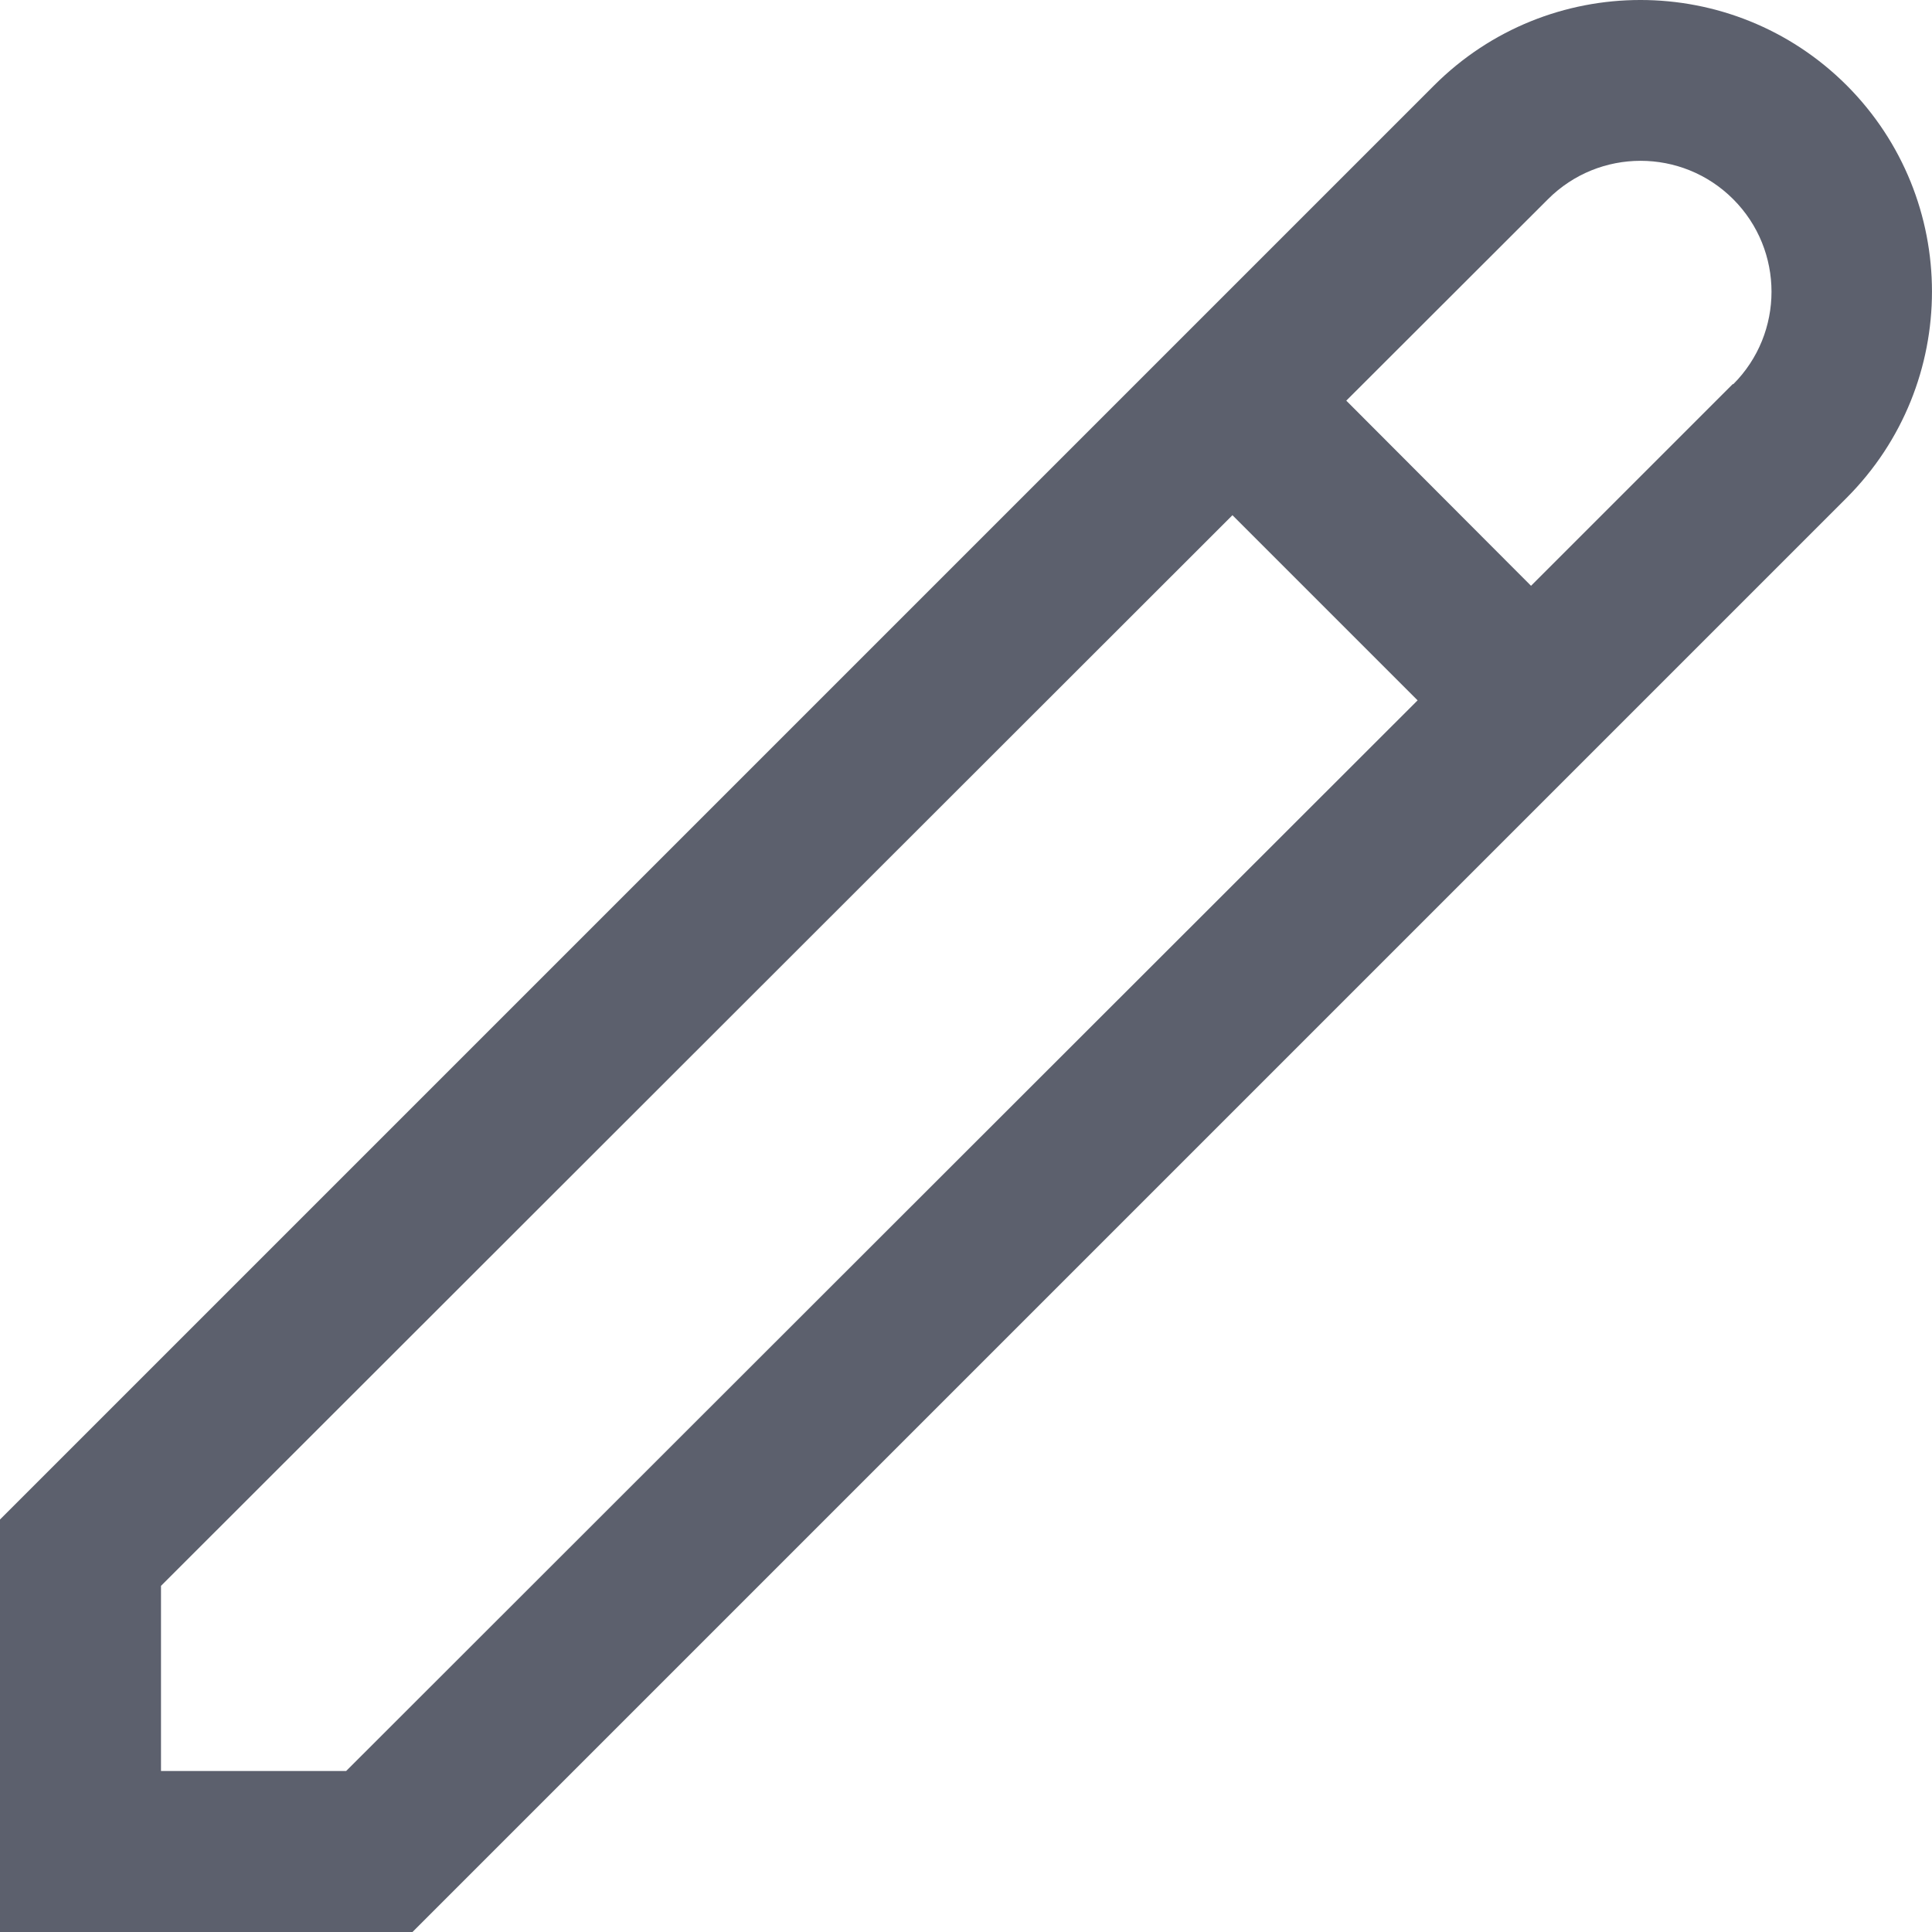
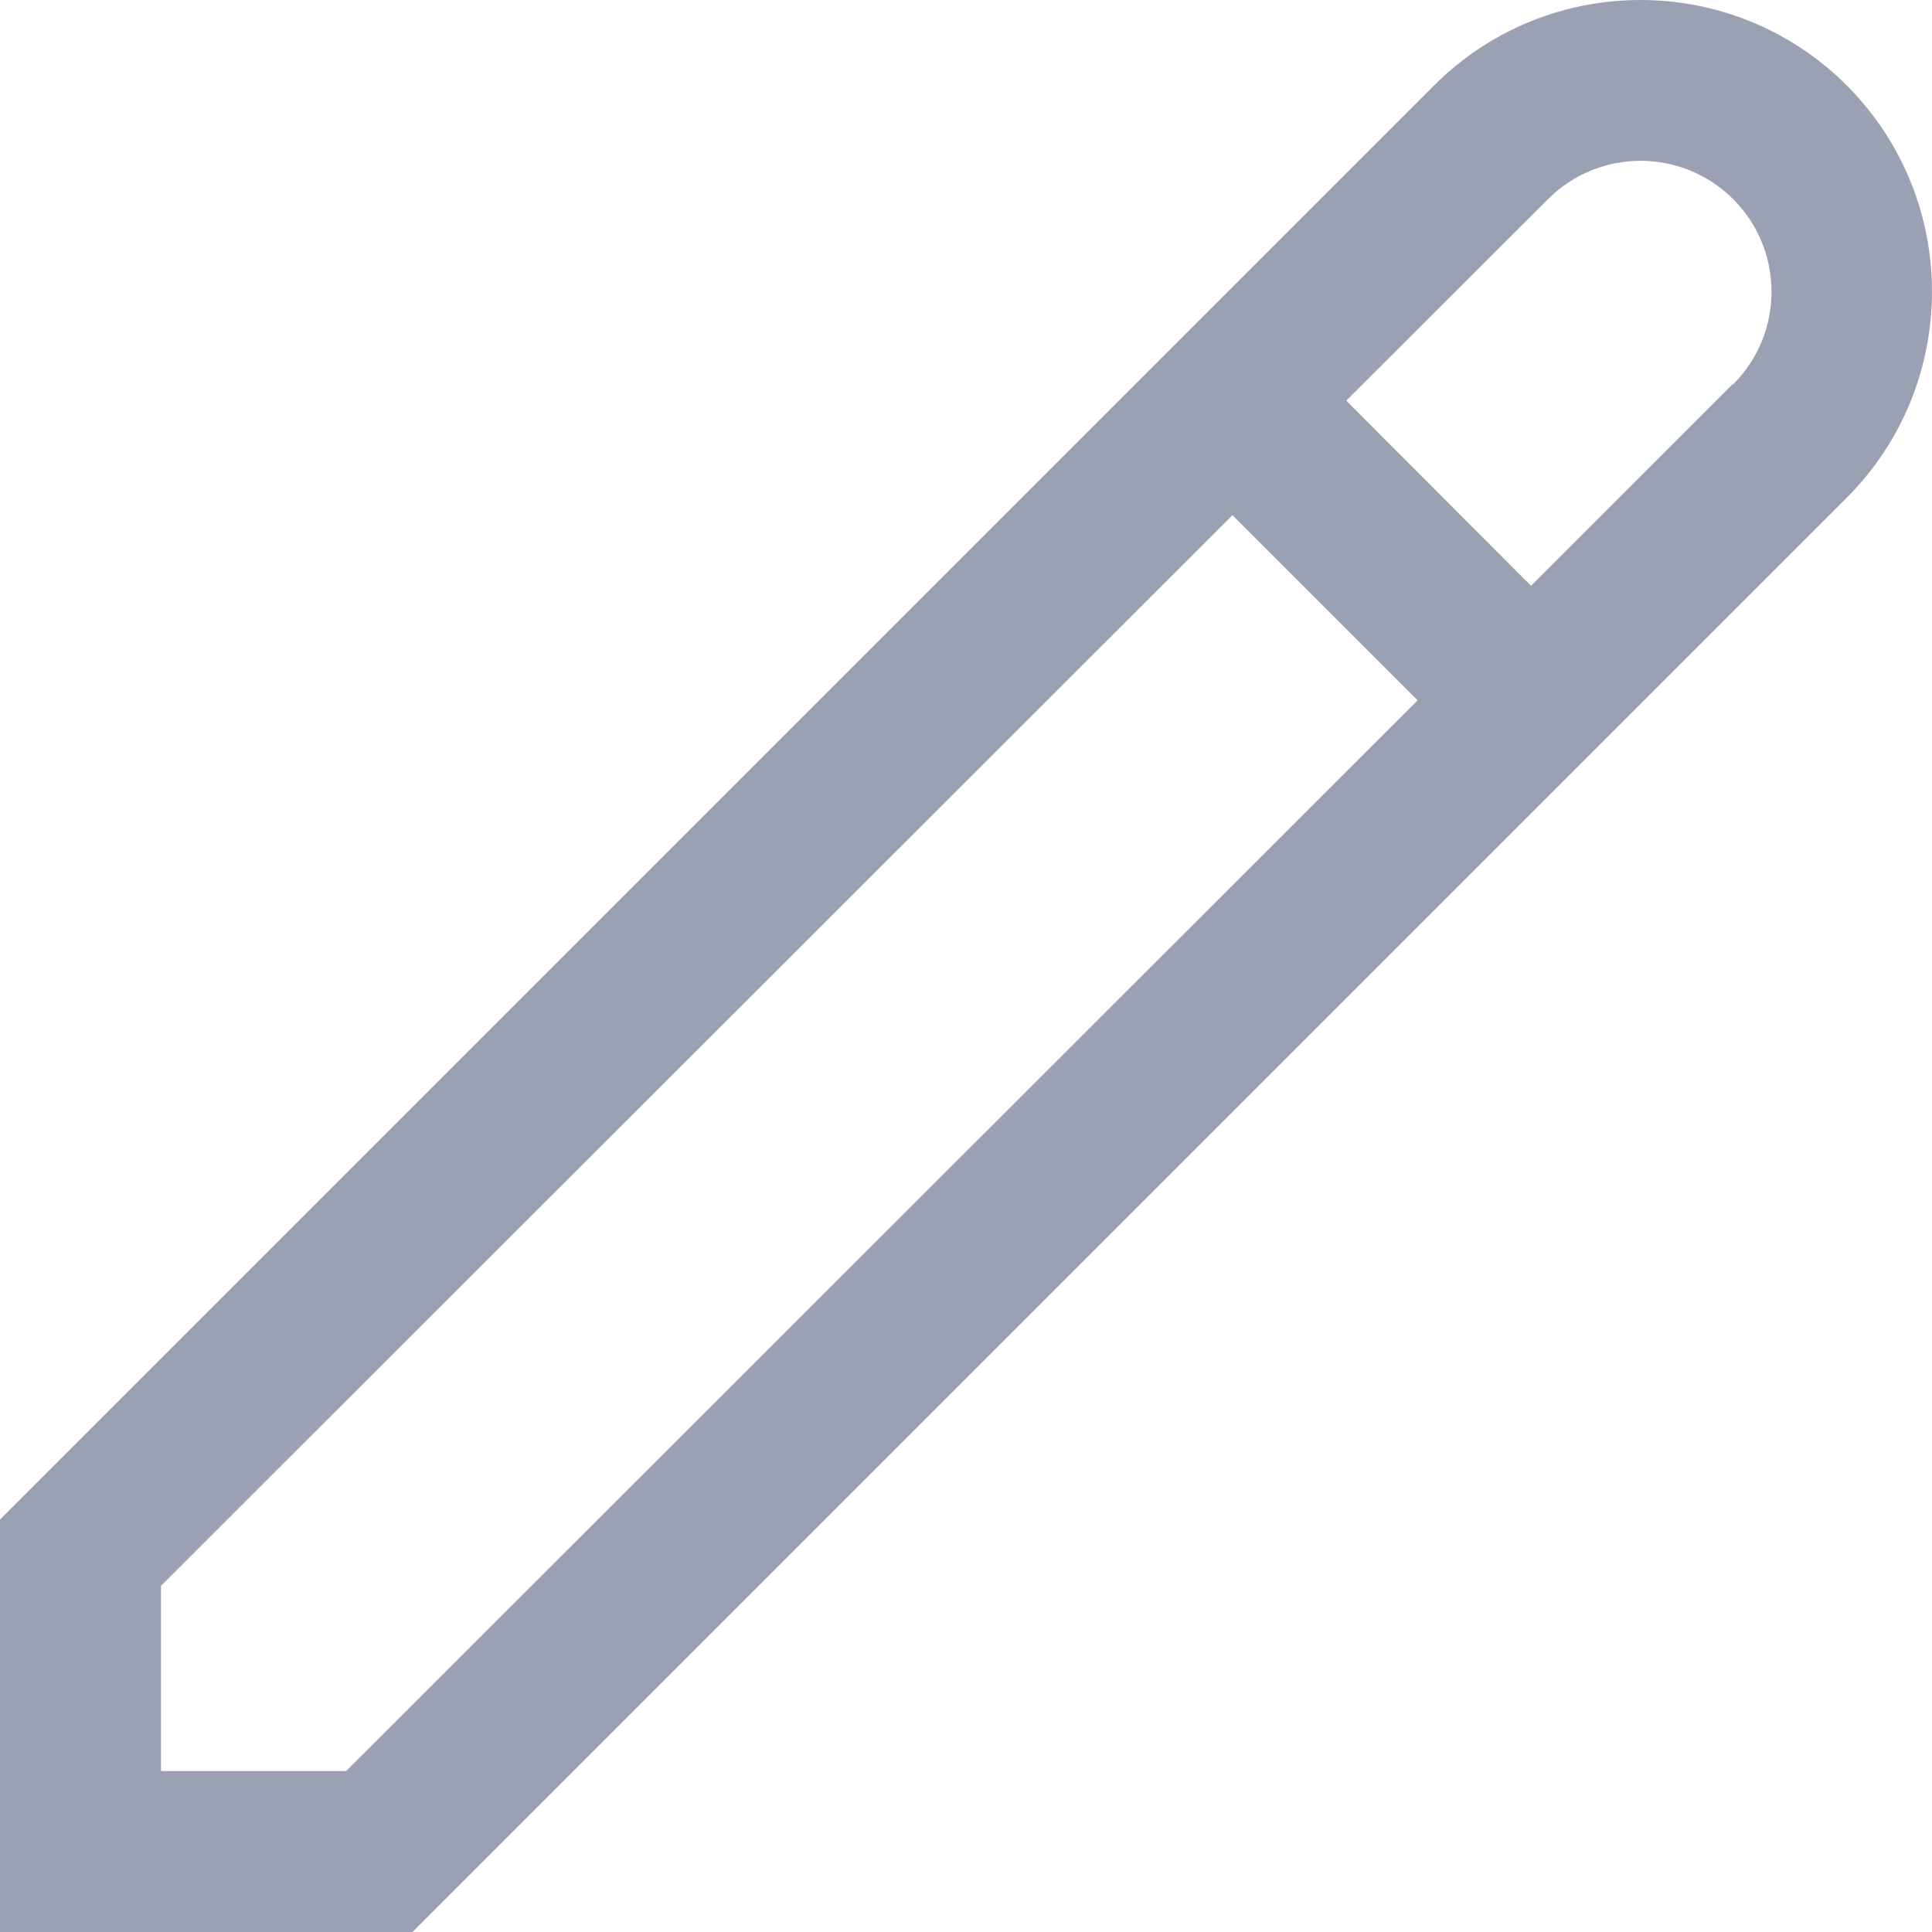
- <svg xmlns="http://www.w3.org/2000/svg" fill="#5c606d" viewBox="0 0 24 24" width="512" height="512">
+ <svg xmlns="http://www.w3.org/2000/svg" fill="#99a1b3" viewBox="0 0 24 24" width="512" height="512">
  <g id="_01_align_center" data-name="01 align center">
    <path d="M22.94,1.06a3.626,3.626,0,0,0-5.124,0L0,18.876V24H5.124L22.94,6.184A3.627,3.627,0,0,0,22.94,1.06ZM4.3,22H2V19.7L15.31,6.4l2.3,2.3ZM21.526,4.77,19.019,7.277l-2.295-2.3L19.23,2.474a1.624,1.624,0,0,1,2.3,2.3Z" />
  </g>
</svg>
